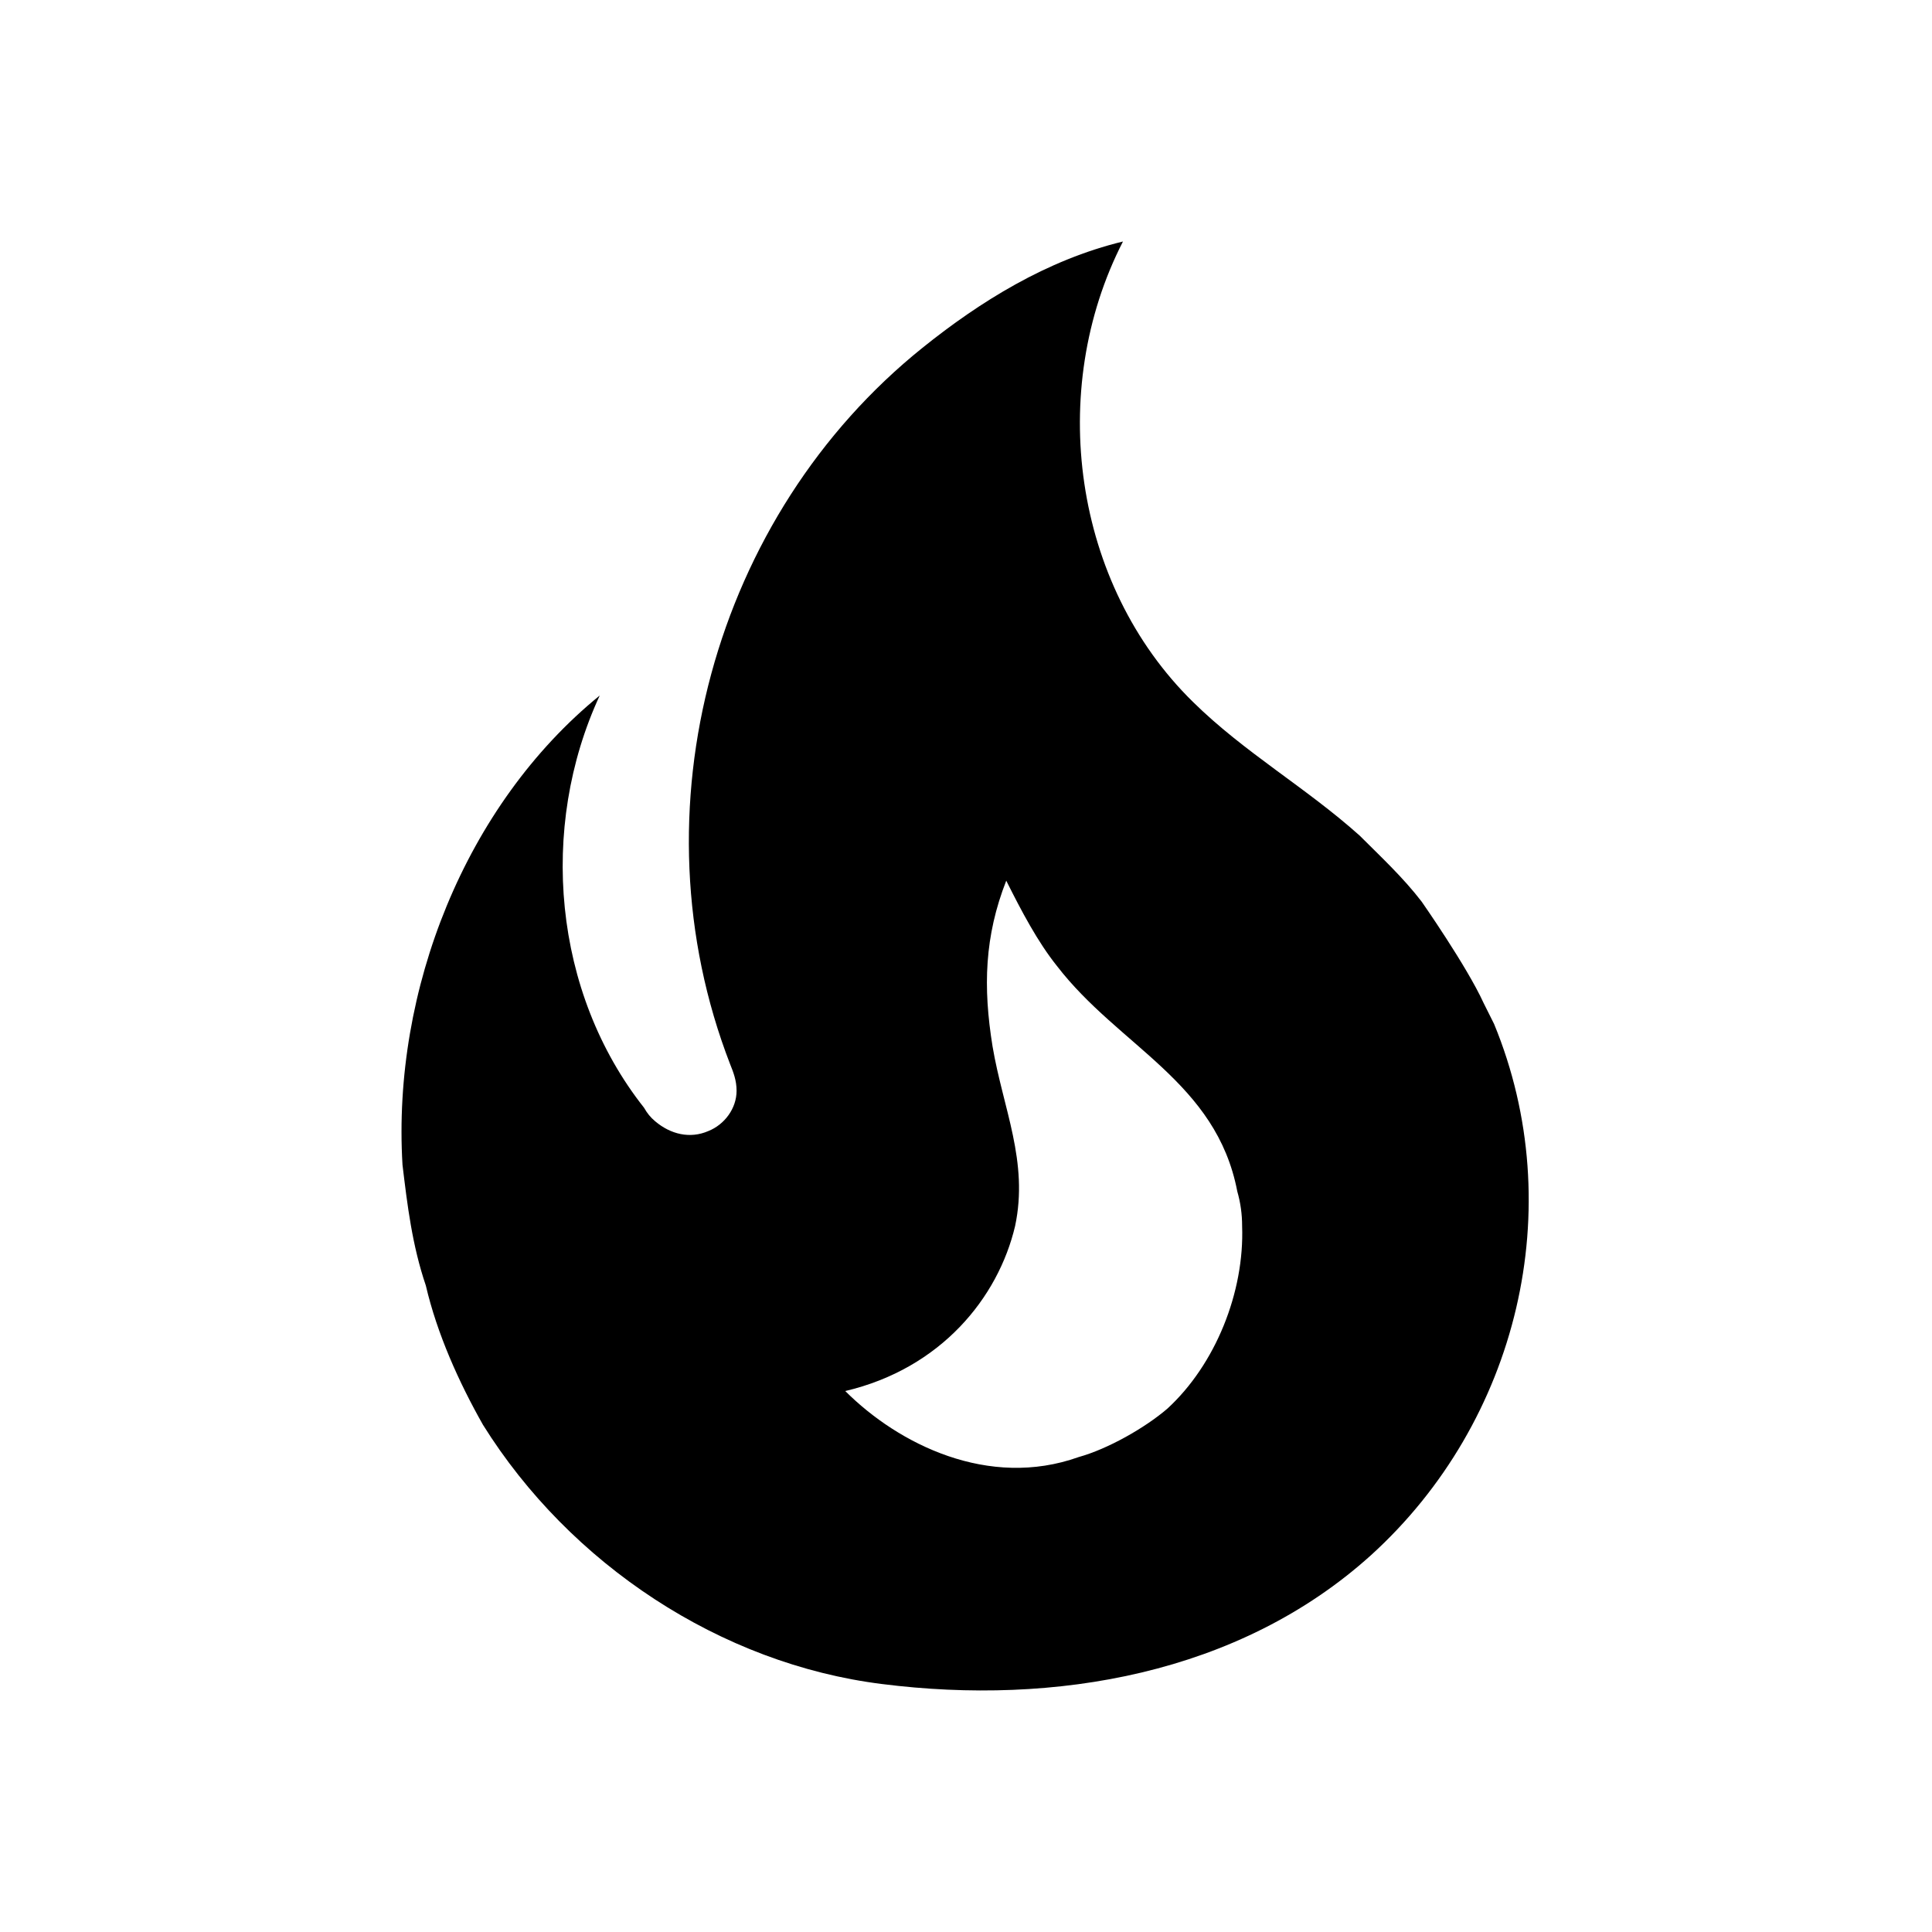
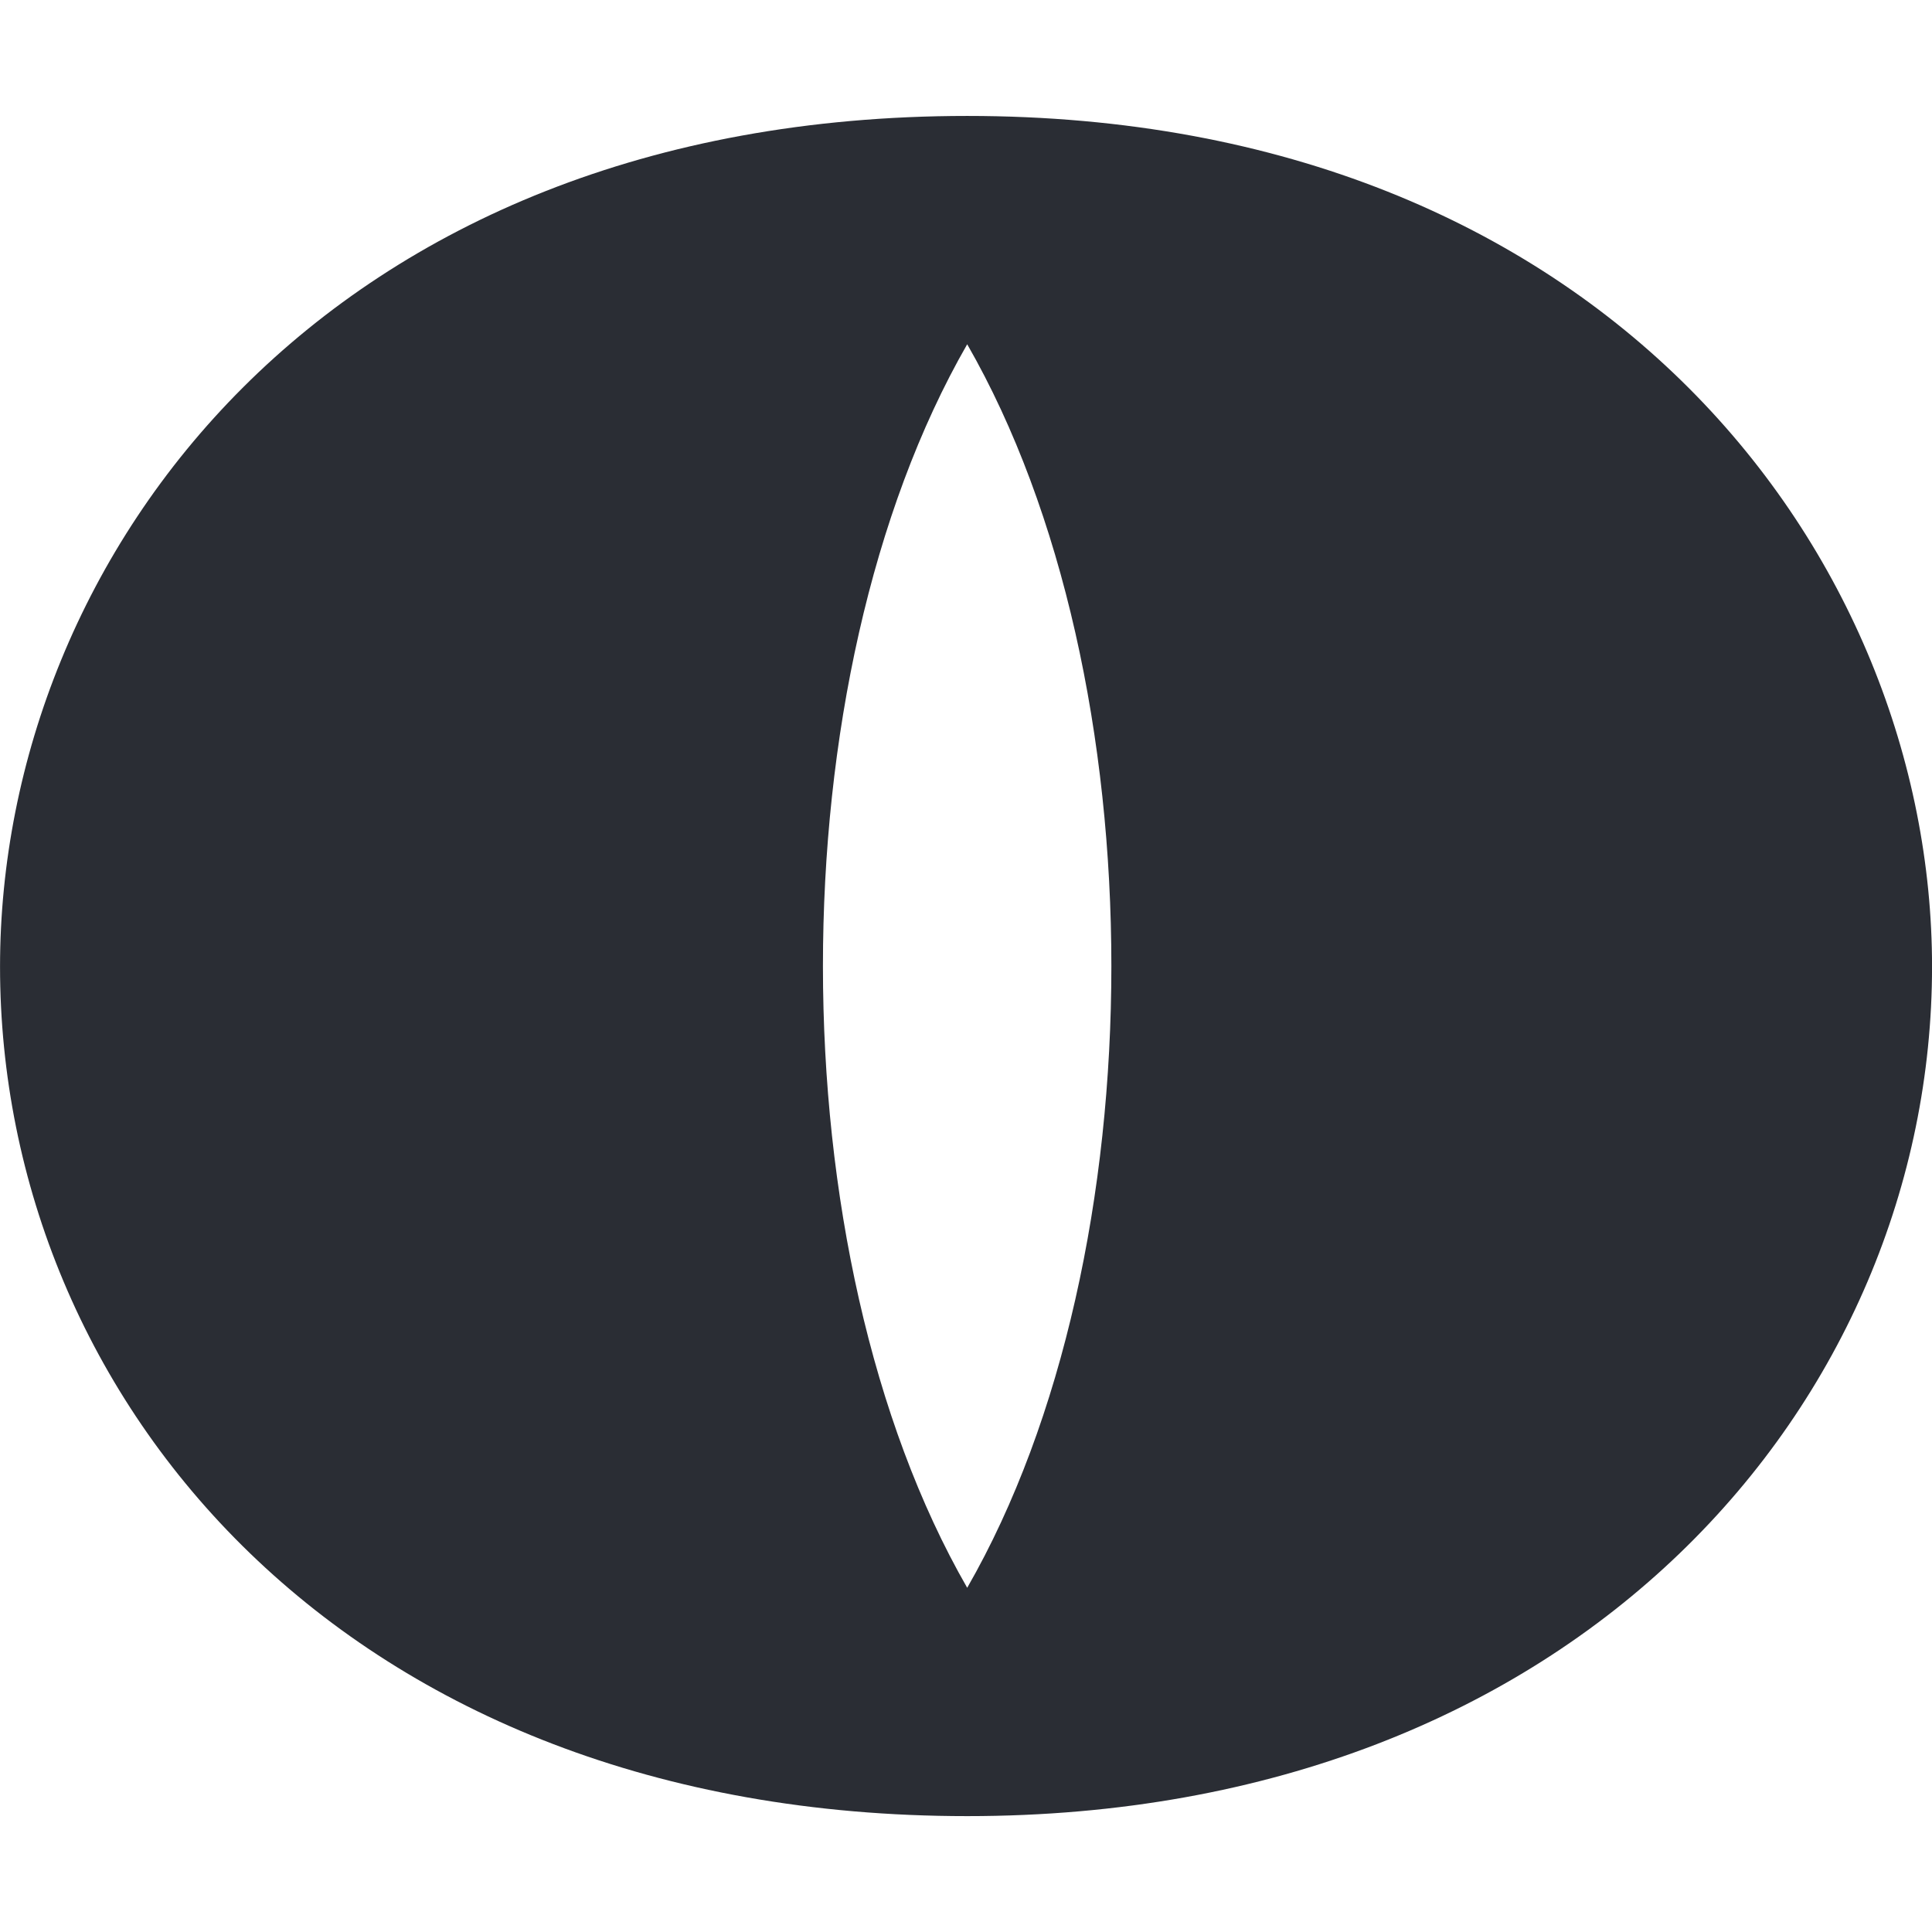
- <svg xmlns="http://www.w3.org/2000/svg" viewBox="0 0 24 24">
-   <path d="M17.66 11.2C17.43 10.9 17.15 10.64 16.89 10.38C16.22 9.78 15.46 9.35 14.82 8.72C13.33 7.26 13 4.85 13.95 3C13 3.23 12.17 3.75 11.46 4.32C8.87 6.4 7.85 10.07 9.07 13.22C9.11 13.32 9.15 13.42 9.15 13.55C9.15 13.77 9 13.97 8.8 14.05C8.57 14.15 8.33 14.09 8.14 13.93C8.08 13.88 8.04 13.83 8 13.76C6.87 12.33 6.69 10.28 7.45 8.64C5.78 10 4.87 12.3 5 14.47C5.06 14.97 5.12 15.47 5.29 15.97C5.43 16.57 5.7 17.17 6 17.7C7.08 19.43 8.95 20.67 10.96 20.92C13.1 21.19 15.39 20.8 17.03 19.32C18.86 17.66 19.5 15 18.56 12.72L18.43 12.46C18.22 12 17.66 11.2 17.66 11.2M14.5 17.5C14.22 17.74 13.76 18 13.4 18.1C12.28 18.5 11.16 17.94 10.5 17.28C11.69 17 12.4 16.12 12.61 15.23C12.78 14.43 12.46 13.77 12.33 13C12.21 12.26 12.23 11.63 12.5 10.94C12.69 11.32 12.89 11.7 13.13 12C13.9 13 15.11 13.44 15.37 14.8C15.41 14.94 15.43 15.08 15.43 15.23C15.46 16.05 15.1 16.95 14.5 17.5H14.5Z" />
+ <svg xmlns="http://www.w3.org/2000/svg" width="100" height="100" viewBox="0 0 26.458 26.458" version="1.1" id="svg1">
+   <defs id="defs1" />
+   <g id="layer1" transform="matrix(0.7743743,0,0,0.7817134,-221.5077,-134.4171)">
+     <path d="m 303.152,173.983 c 11.286,0 17.063,7.75 17.063,14.903 0,7.566 -6.214,14.882 -17.062,14.882 -11.023,0 -17.105,-7.323 -17.105,-14.882 0,-7.205 5.775,-14.903 17.105,-14.903 z m 0,25.785 c 3.399,-5.86 3.4,-15.923 0,-21.785 -3.404,5.87 -3.399,15.925 0,21.785 z" id="text8-5" style="font-weight:bold;font-size:43.799px;line-height:1;font-family:'Gill Sans MT';-inkscape-font-specification:'Gill Sans MT Bold';letter-spacing:0px;fill:#2a2d34;stroke-width:0.885;stroke-opacity:0.444" aria-label="GATOR" />
+   </g>
</svg>
